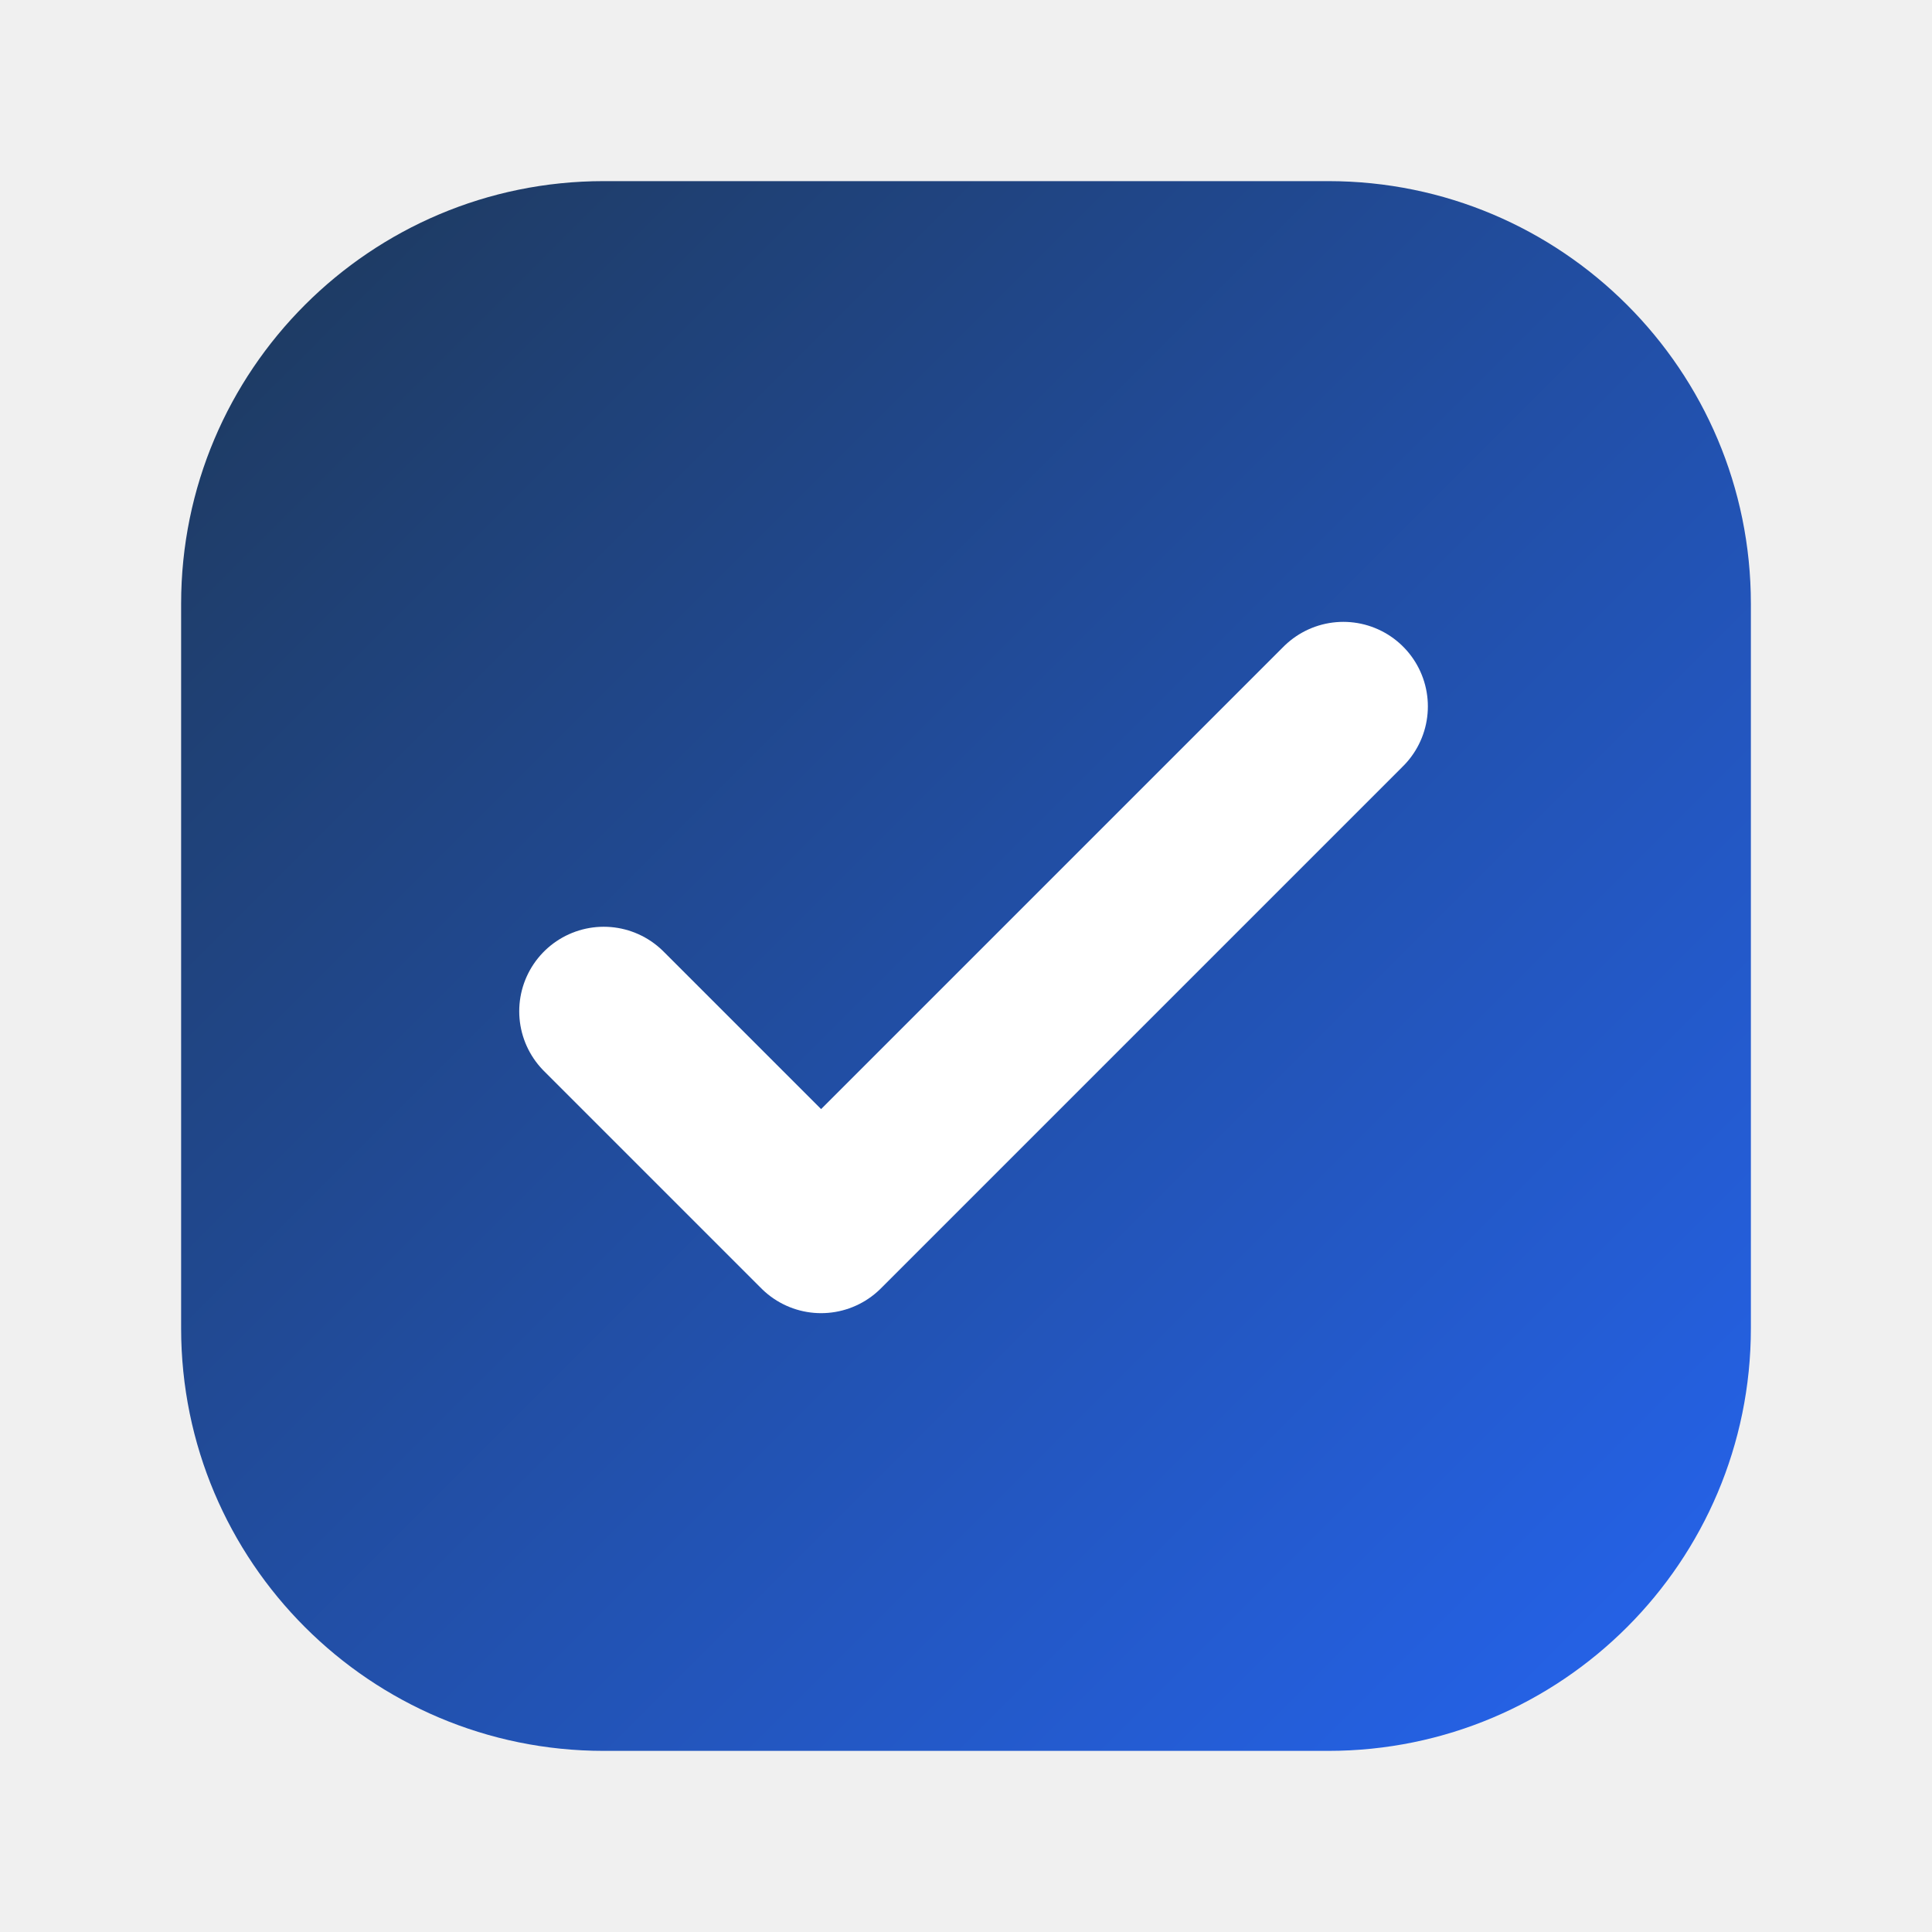
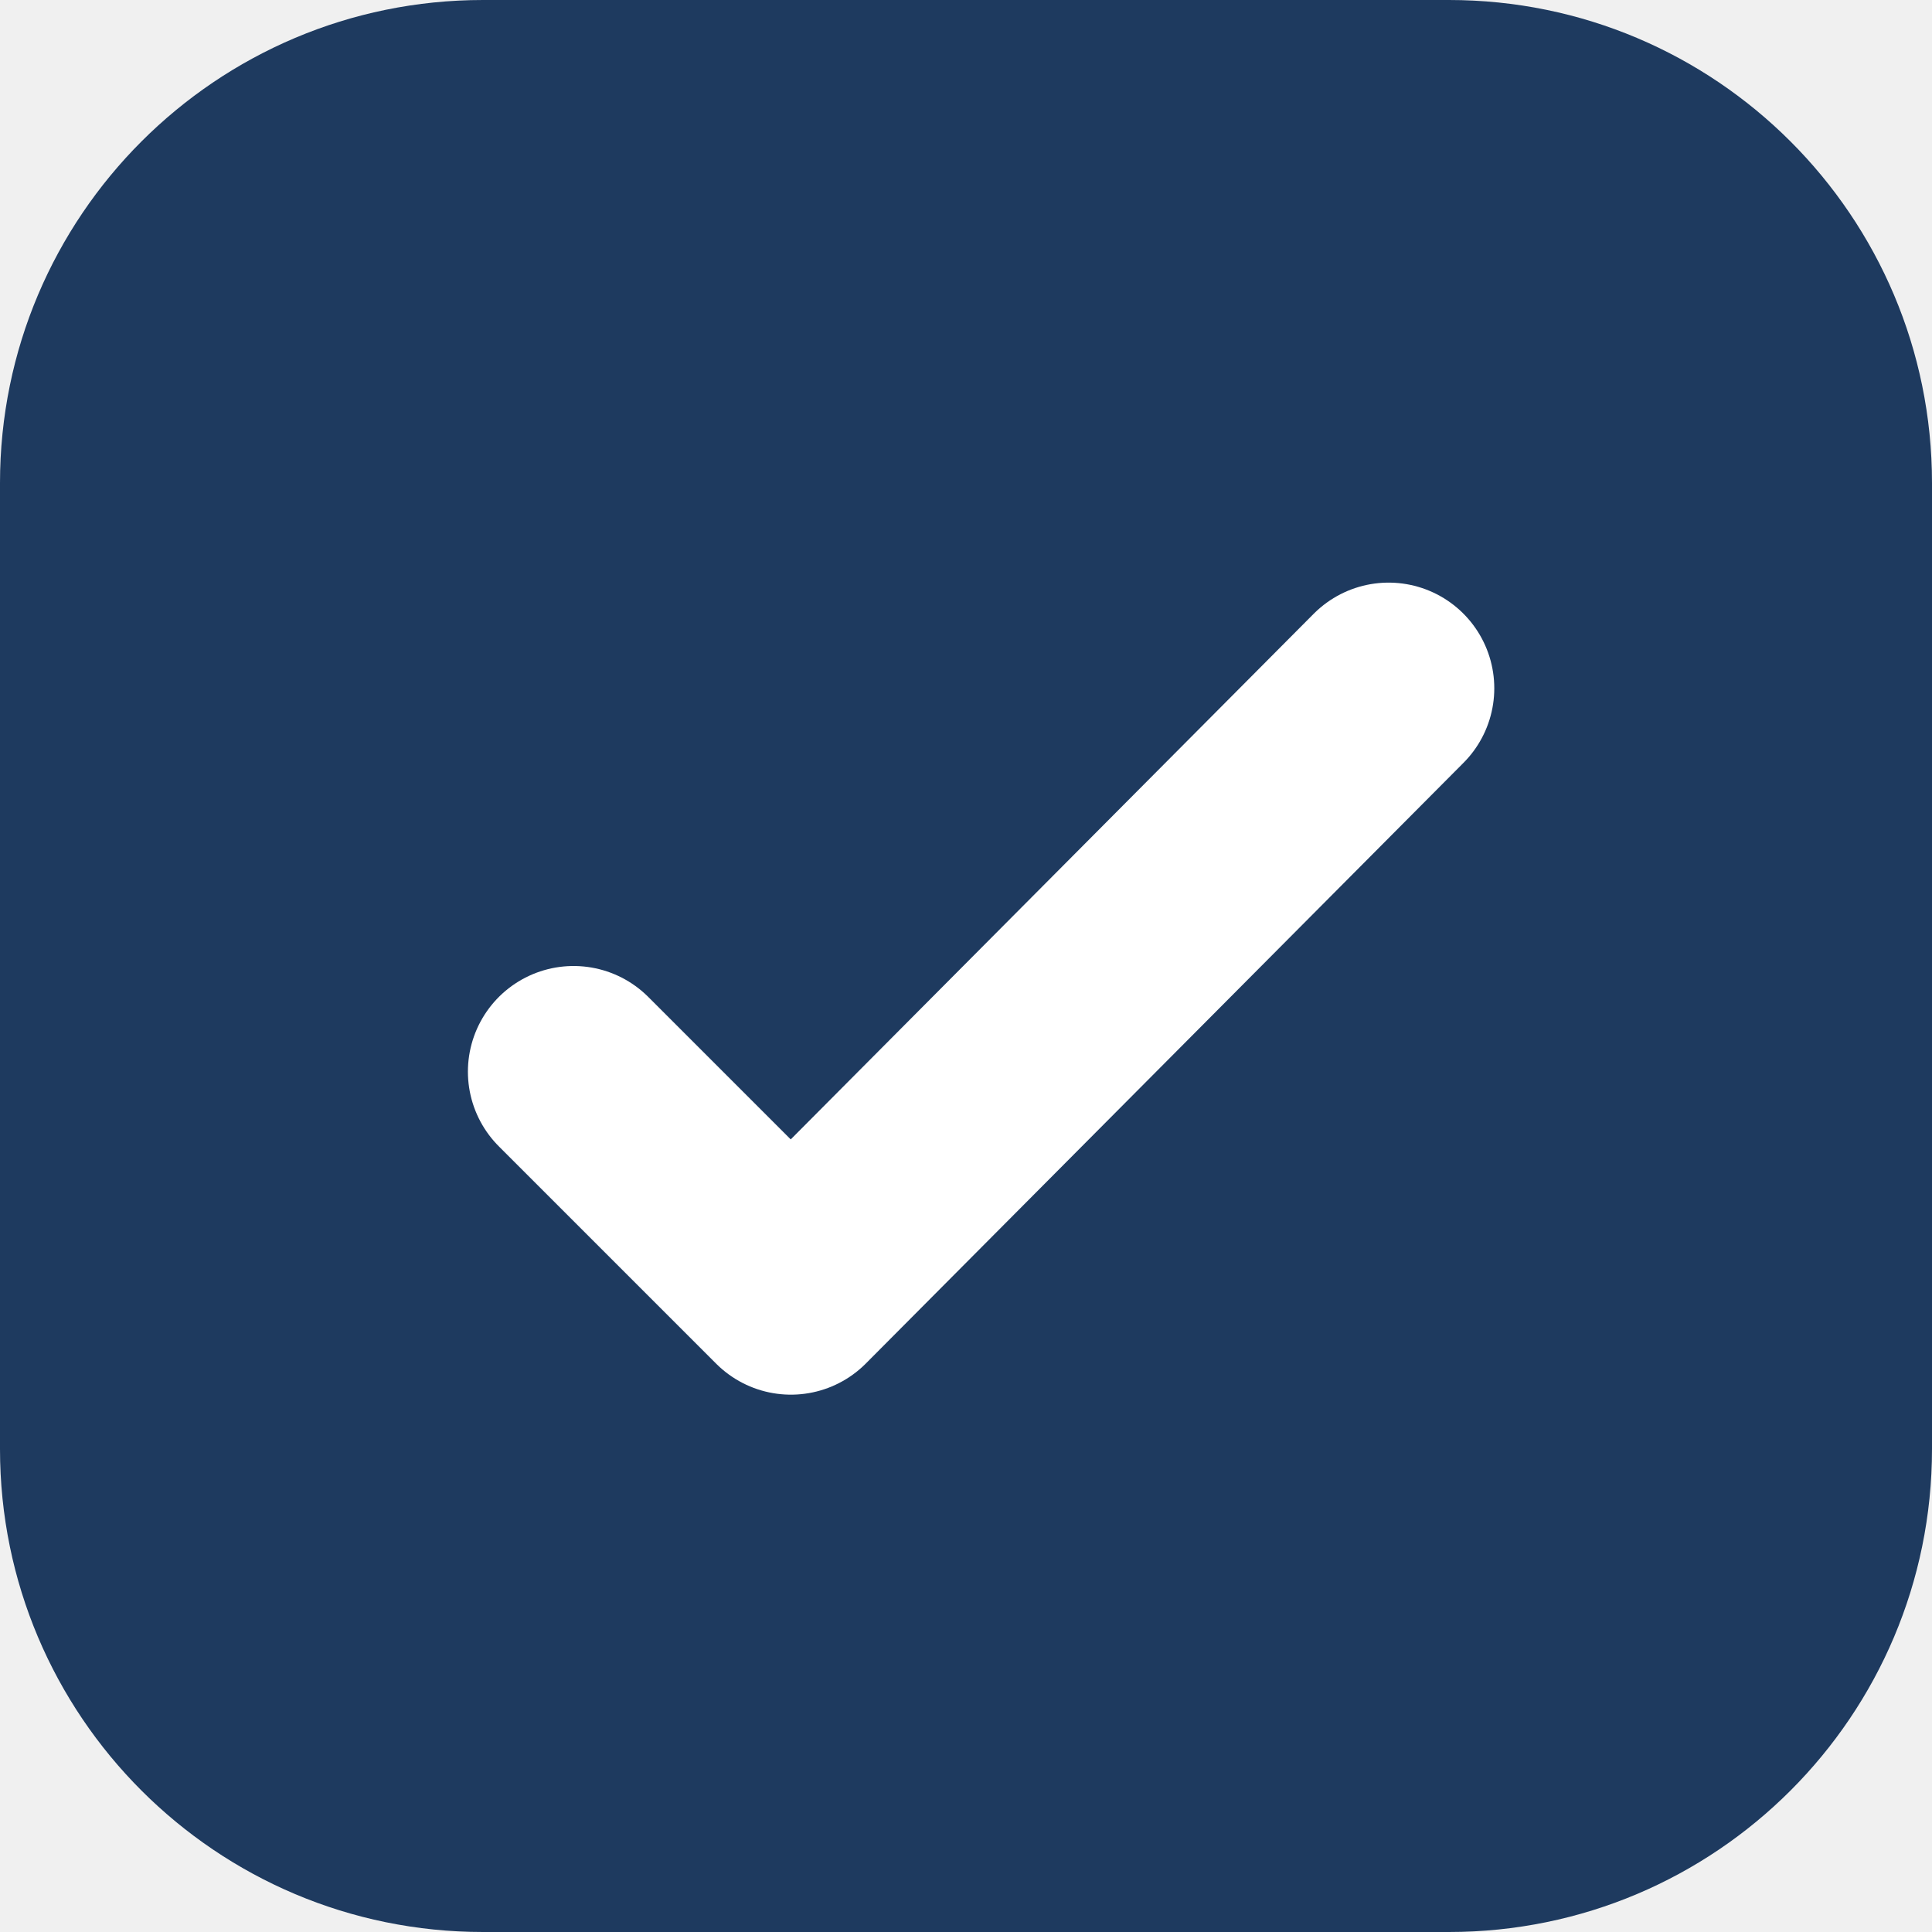
- <svg xmlns="http://www.w3.org/2000/svg" width="64" height="64" viewBox="0 0 64 64" role="img" aria-label="한눈체크">
-   <defs>
-     <linearGradient id="g" x1="8" y1="8" x2="56" y2="56" gradientUnits="userSpaceOnUse">
-       <stop stop-color="#1E3A5F" />
-       <stop offset="1" stop-color="#2563EB" />
-     </linearGradient>
-   </defs>
-   <rect x="6" y="6" width="52" height="52" rx="14" fill="url(#g)" />
-   <path d="M20 33.5l7.2 7.2L44.5 23.4" fill="none" stroke="white" stroke-width="5.6" stroke-linecap="round" stroke-linejoin="round" />
+ <svg xmlns="http://www.w3.org/2000/svg" viewBox="0 0 64 64" role="img" aria-label="한눈체크">
+   <rect width="64" height="64" rx="16" fill="#1e3a5f" />
+   <path d="M19 35.5l7.2 7.2L46 22.8" fill="none" stroke="#ffffff" stroke-width="7" stroke-linecap="round" stroke-linejoin="round" />
</svg>
